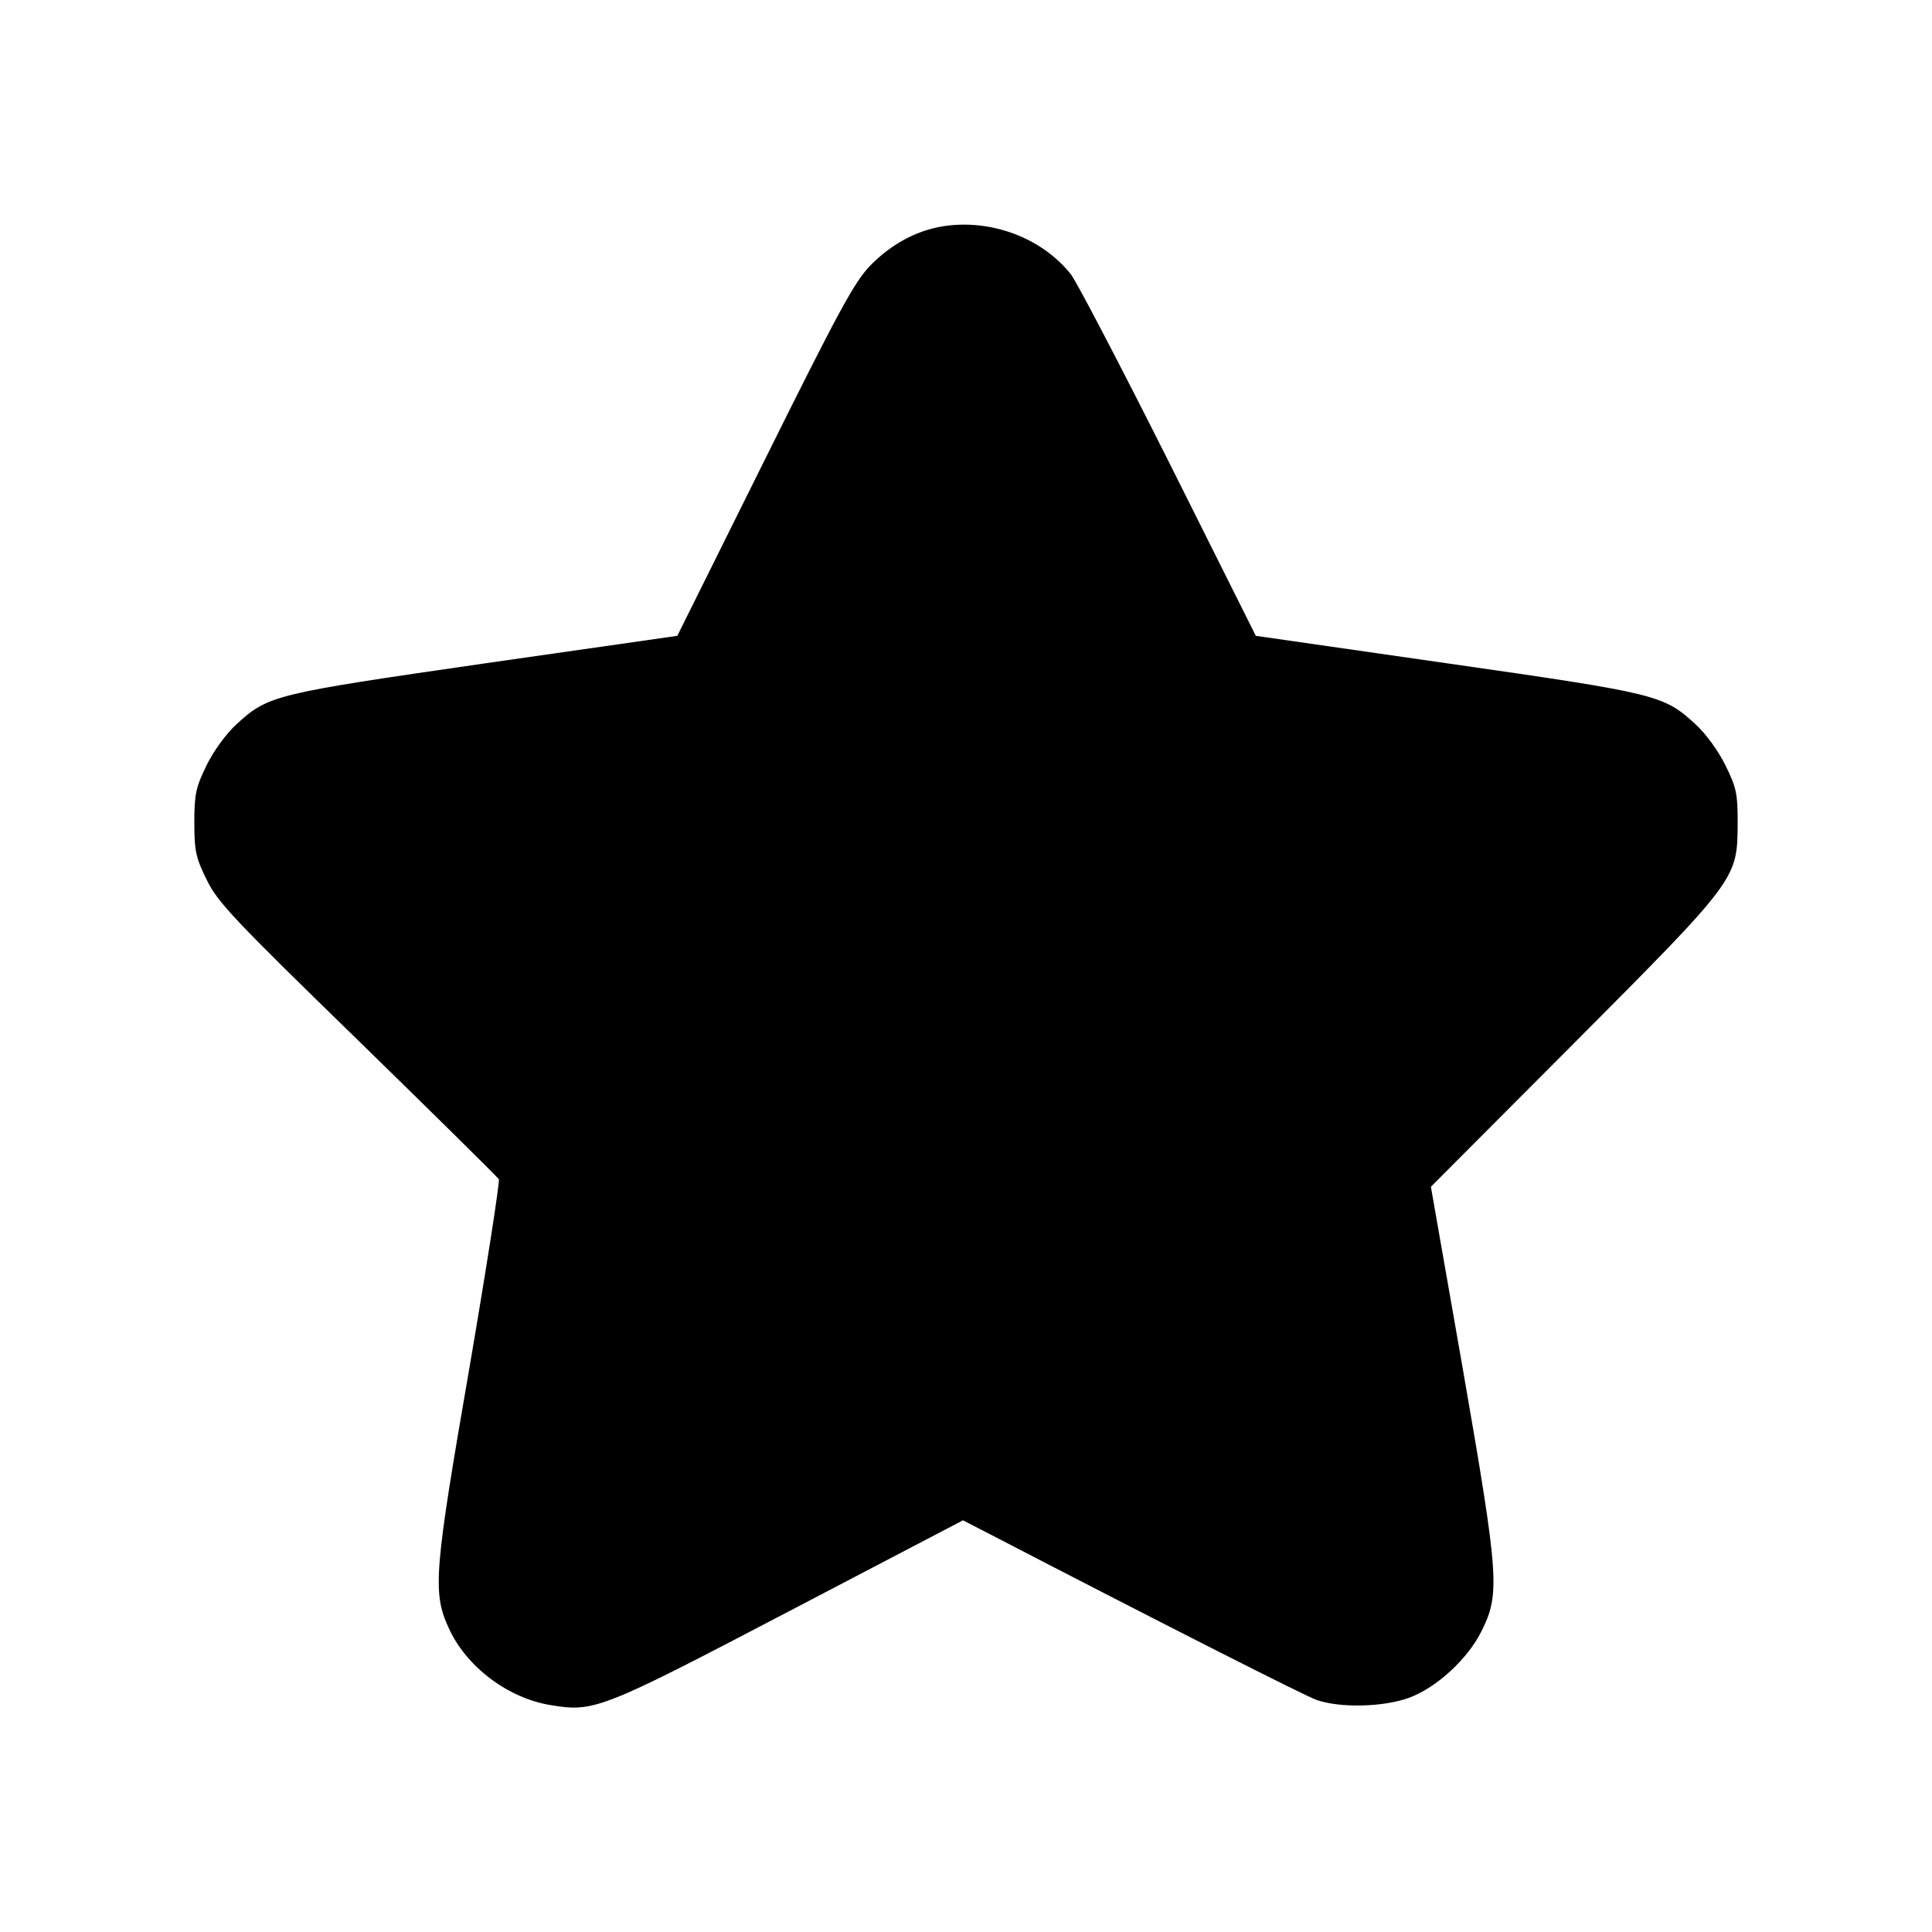
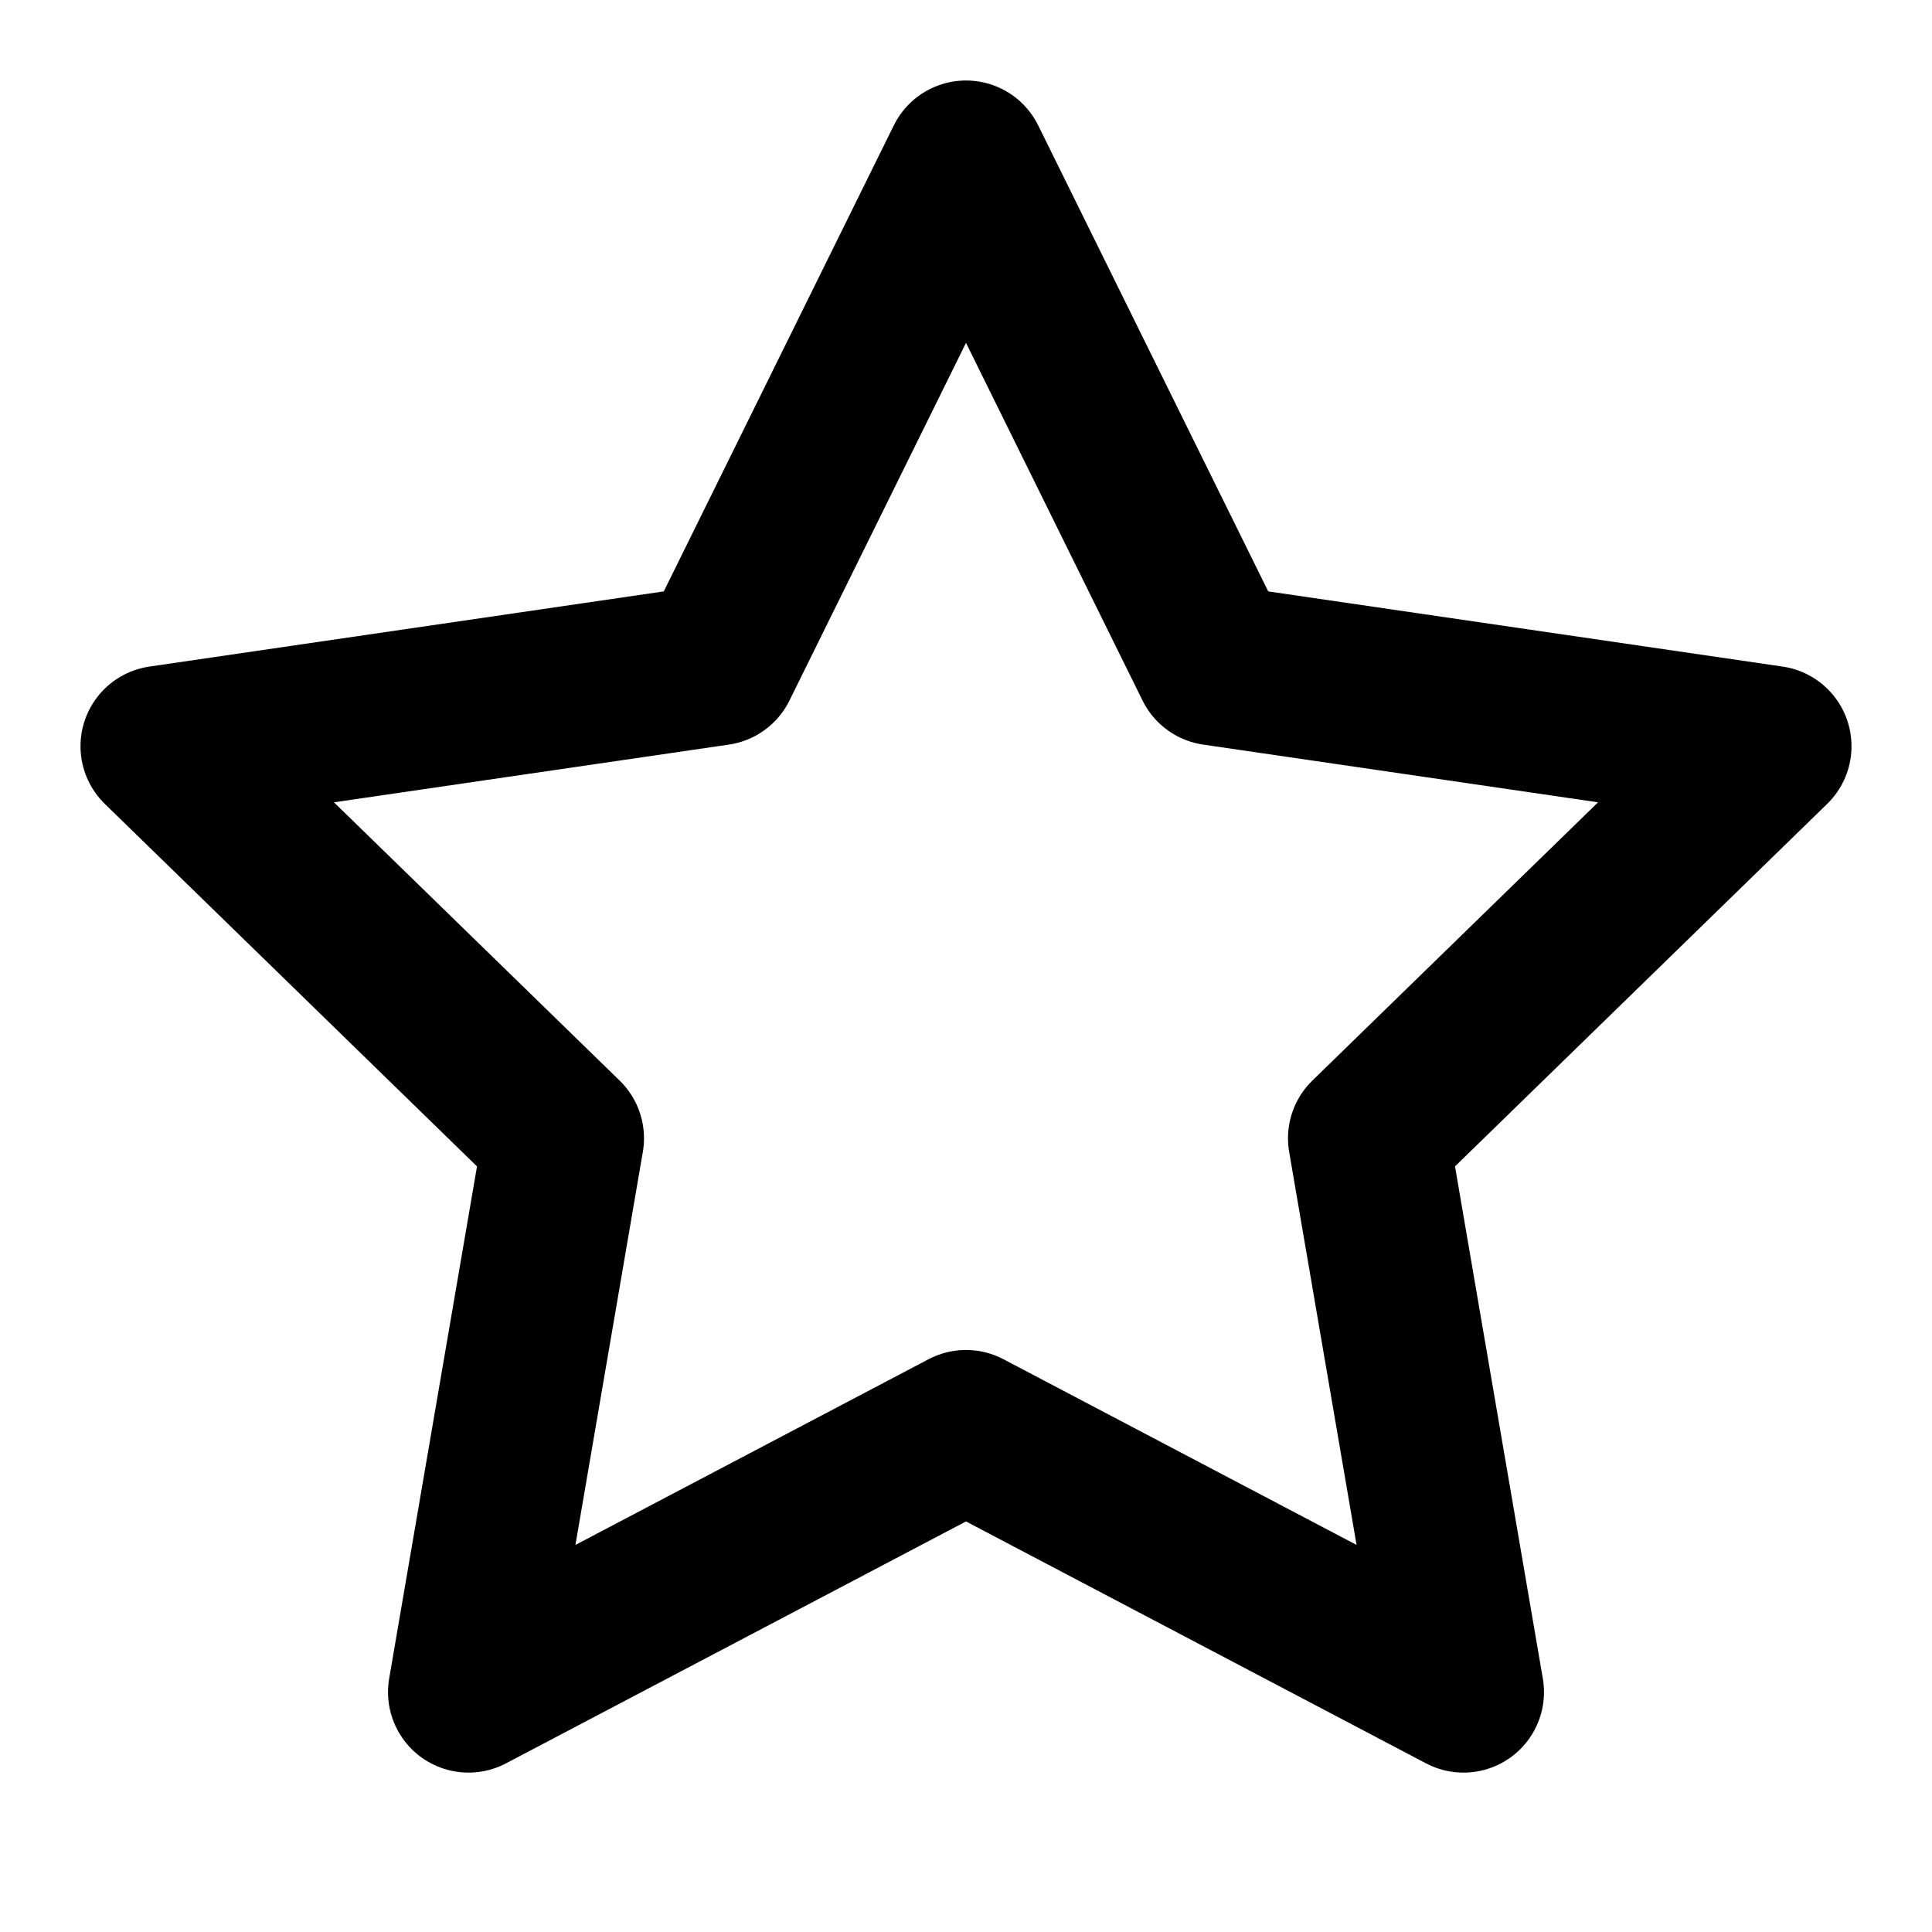
- <svg xmlns="http://www.w3.org/2000/svg" version="1.0" width="512pt" height="512pt" viewBox="0 0 512 512" preserveAspectRatio="xMidYMid meet">
-   <g transform="translate(0,512) scale(0.1,-0.1)" fill="#000000" stroke="none">
-     <path d="M2497 4520 c-71 -12 -136 -48 -191 -104 -42 -44 -82 -117 -280 -516 l-231 -465 -510 -73 c-560 -81 -574 -84 -659 -162 -27 -25 -60 -70 -79 -109 -28 -58 -32 -75 -32 -151 0 -76 4 -93 33 -152 29 -59 69 -102 400 -424 202 -197 370 -363 374 -369 3 -5 -32 -231 -78 -500 -93 -537 -98 -594 -56 -687 46 -104 158 -189 273 -207 114 -19 135 -10 632 250 l459 240 66 -34 c492 -255 836 -429 871 -442 63 -22 178 -19 246 6 72 27 153 101 190 174 51 101 48 142 -48 695 l-85 485 379 380 c436 438 433 435 434 585 0 76 -3 92 -32 151 -19 39 -52 84 -79 109 -85 78 -99 82 -658 162 l-508 73 -230 460 c-127 253 -244 477 -260 498 -77 97 -213 148 -341 127z" />
-   </g>
+ <svg xmlns="http://www.w3.org/2000/svg" viewBox="0 0 24 24" fill="none" stroke="currentColor" stroke-width="2" stroke-linecap="round" stroke-linejoin="round">
+   <polygon points="12 2 15.09 8.26 22 9.27 17 14.14 18.18 21.02 12 17.77 5.82 21.02 7 14.14 2 9.27 8.91 8.26 12 2" />
</svg>
